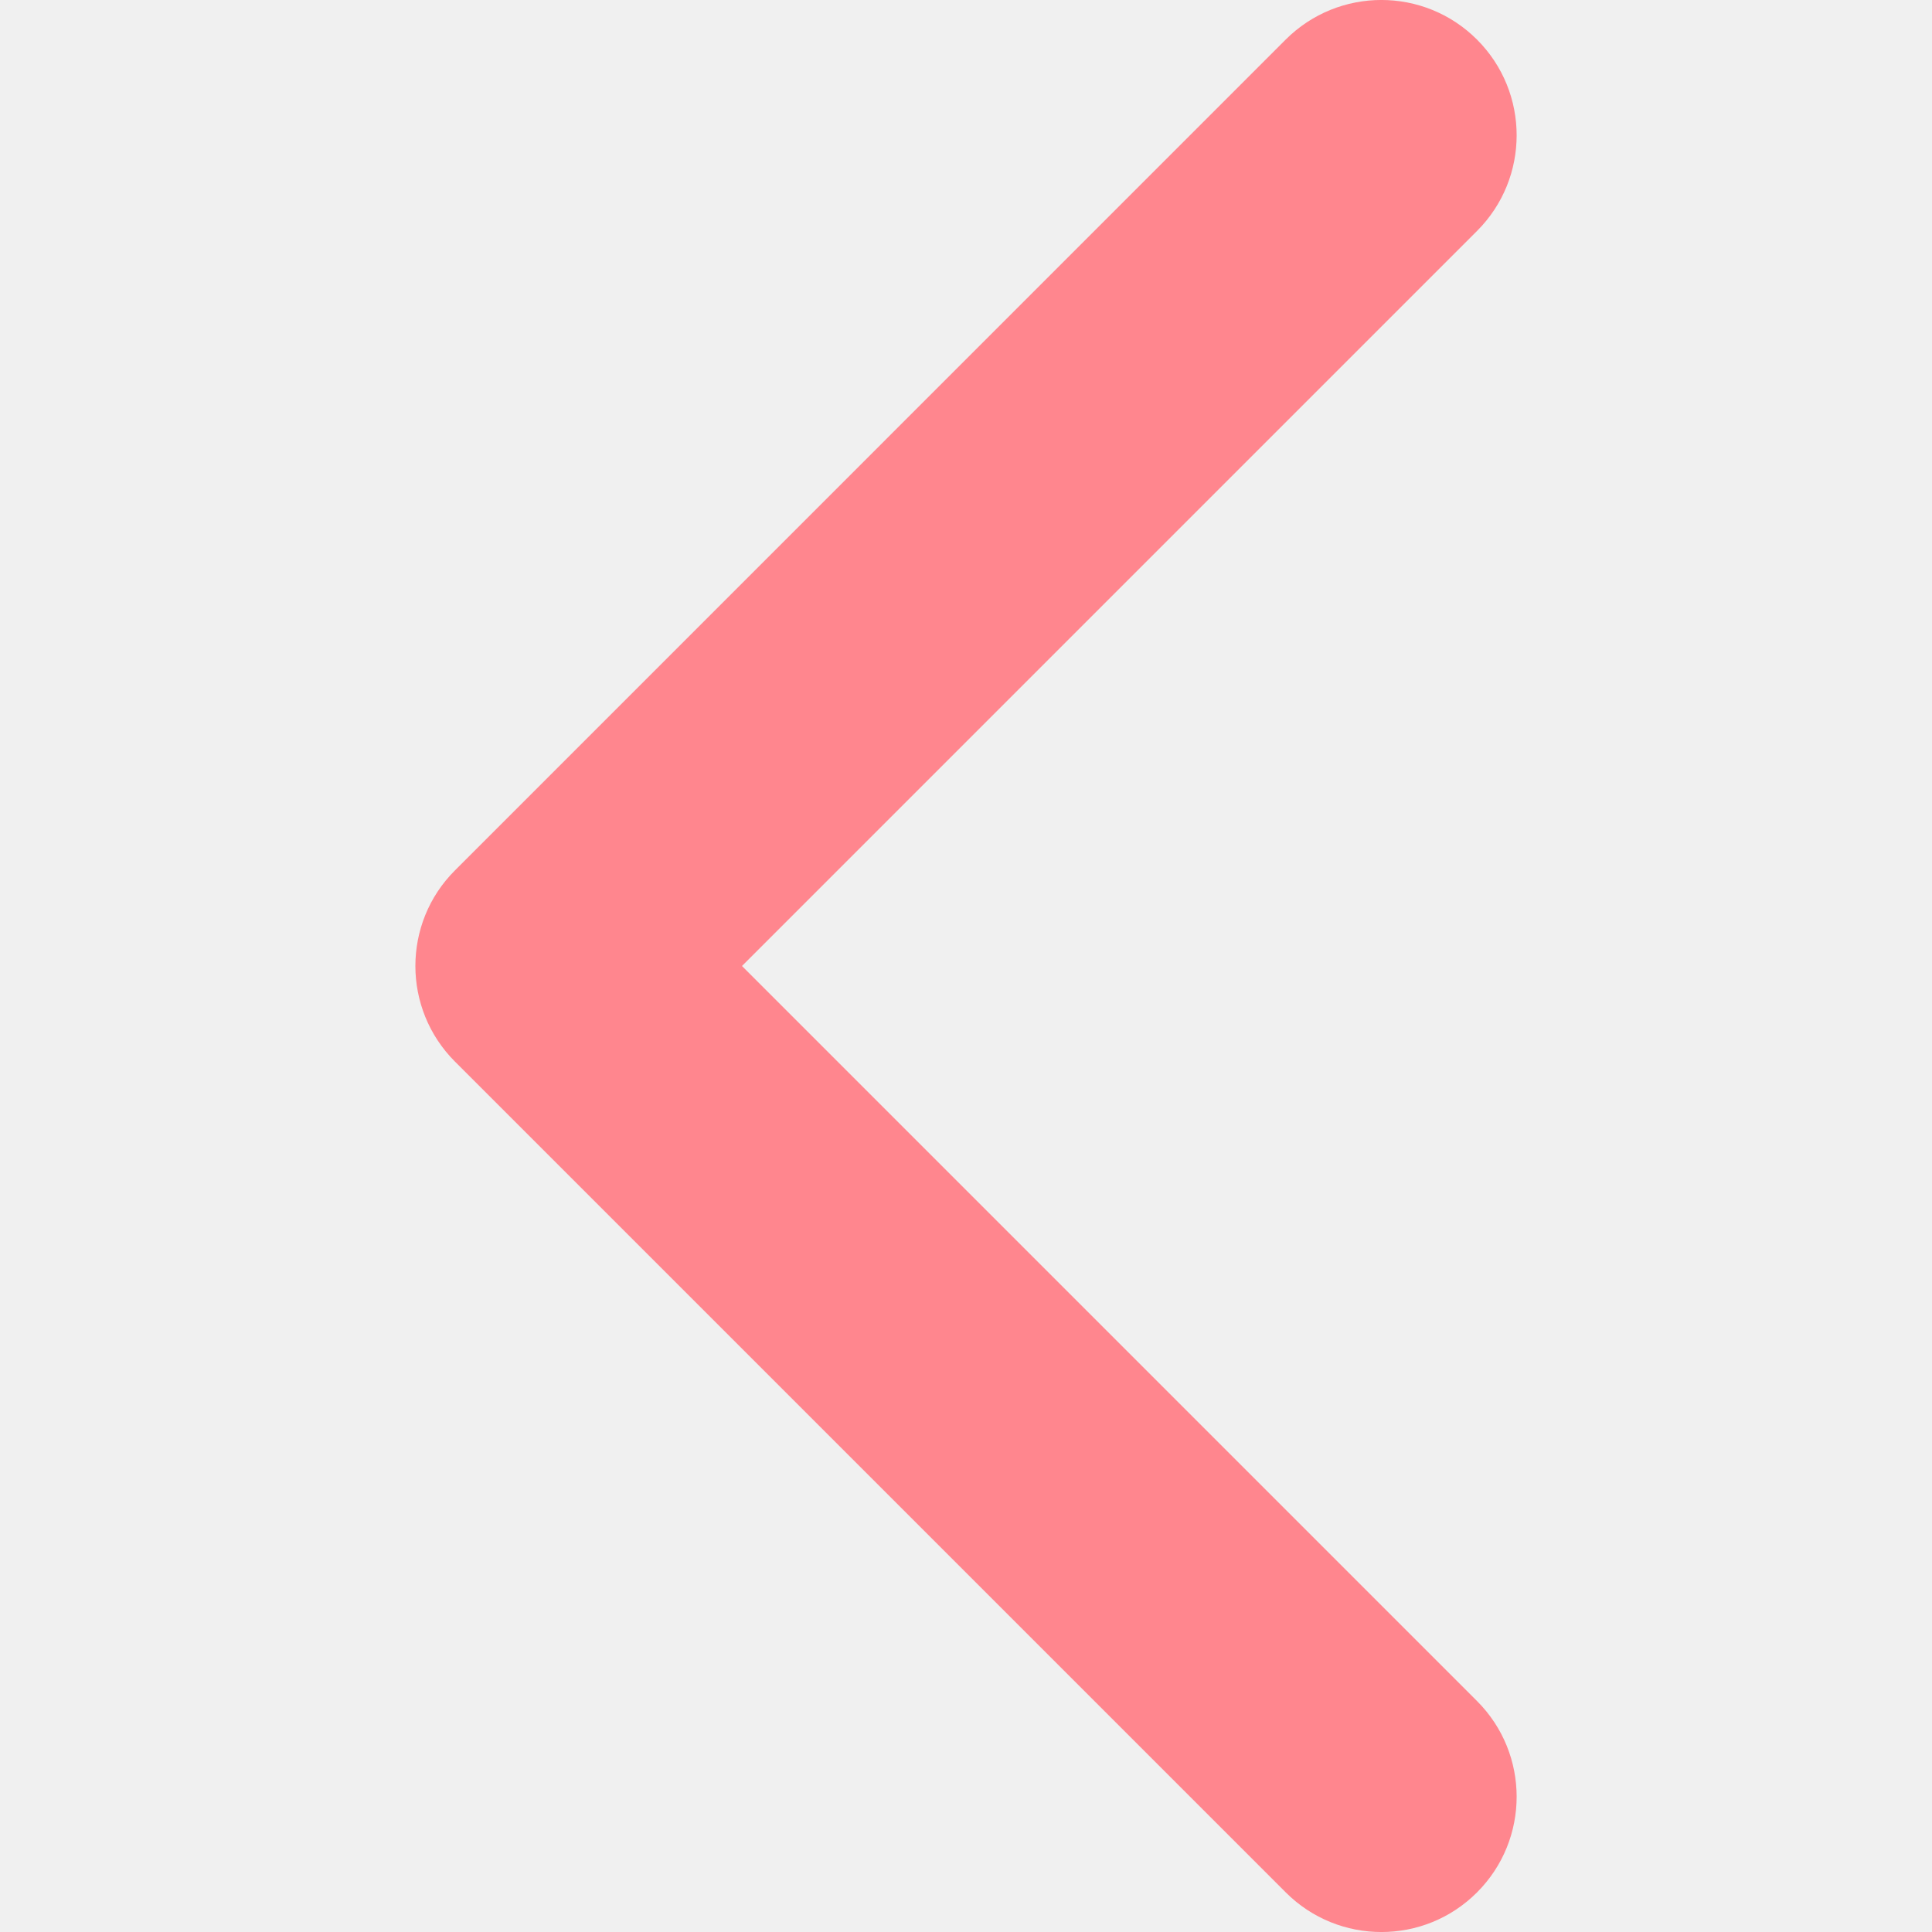
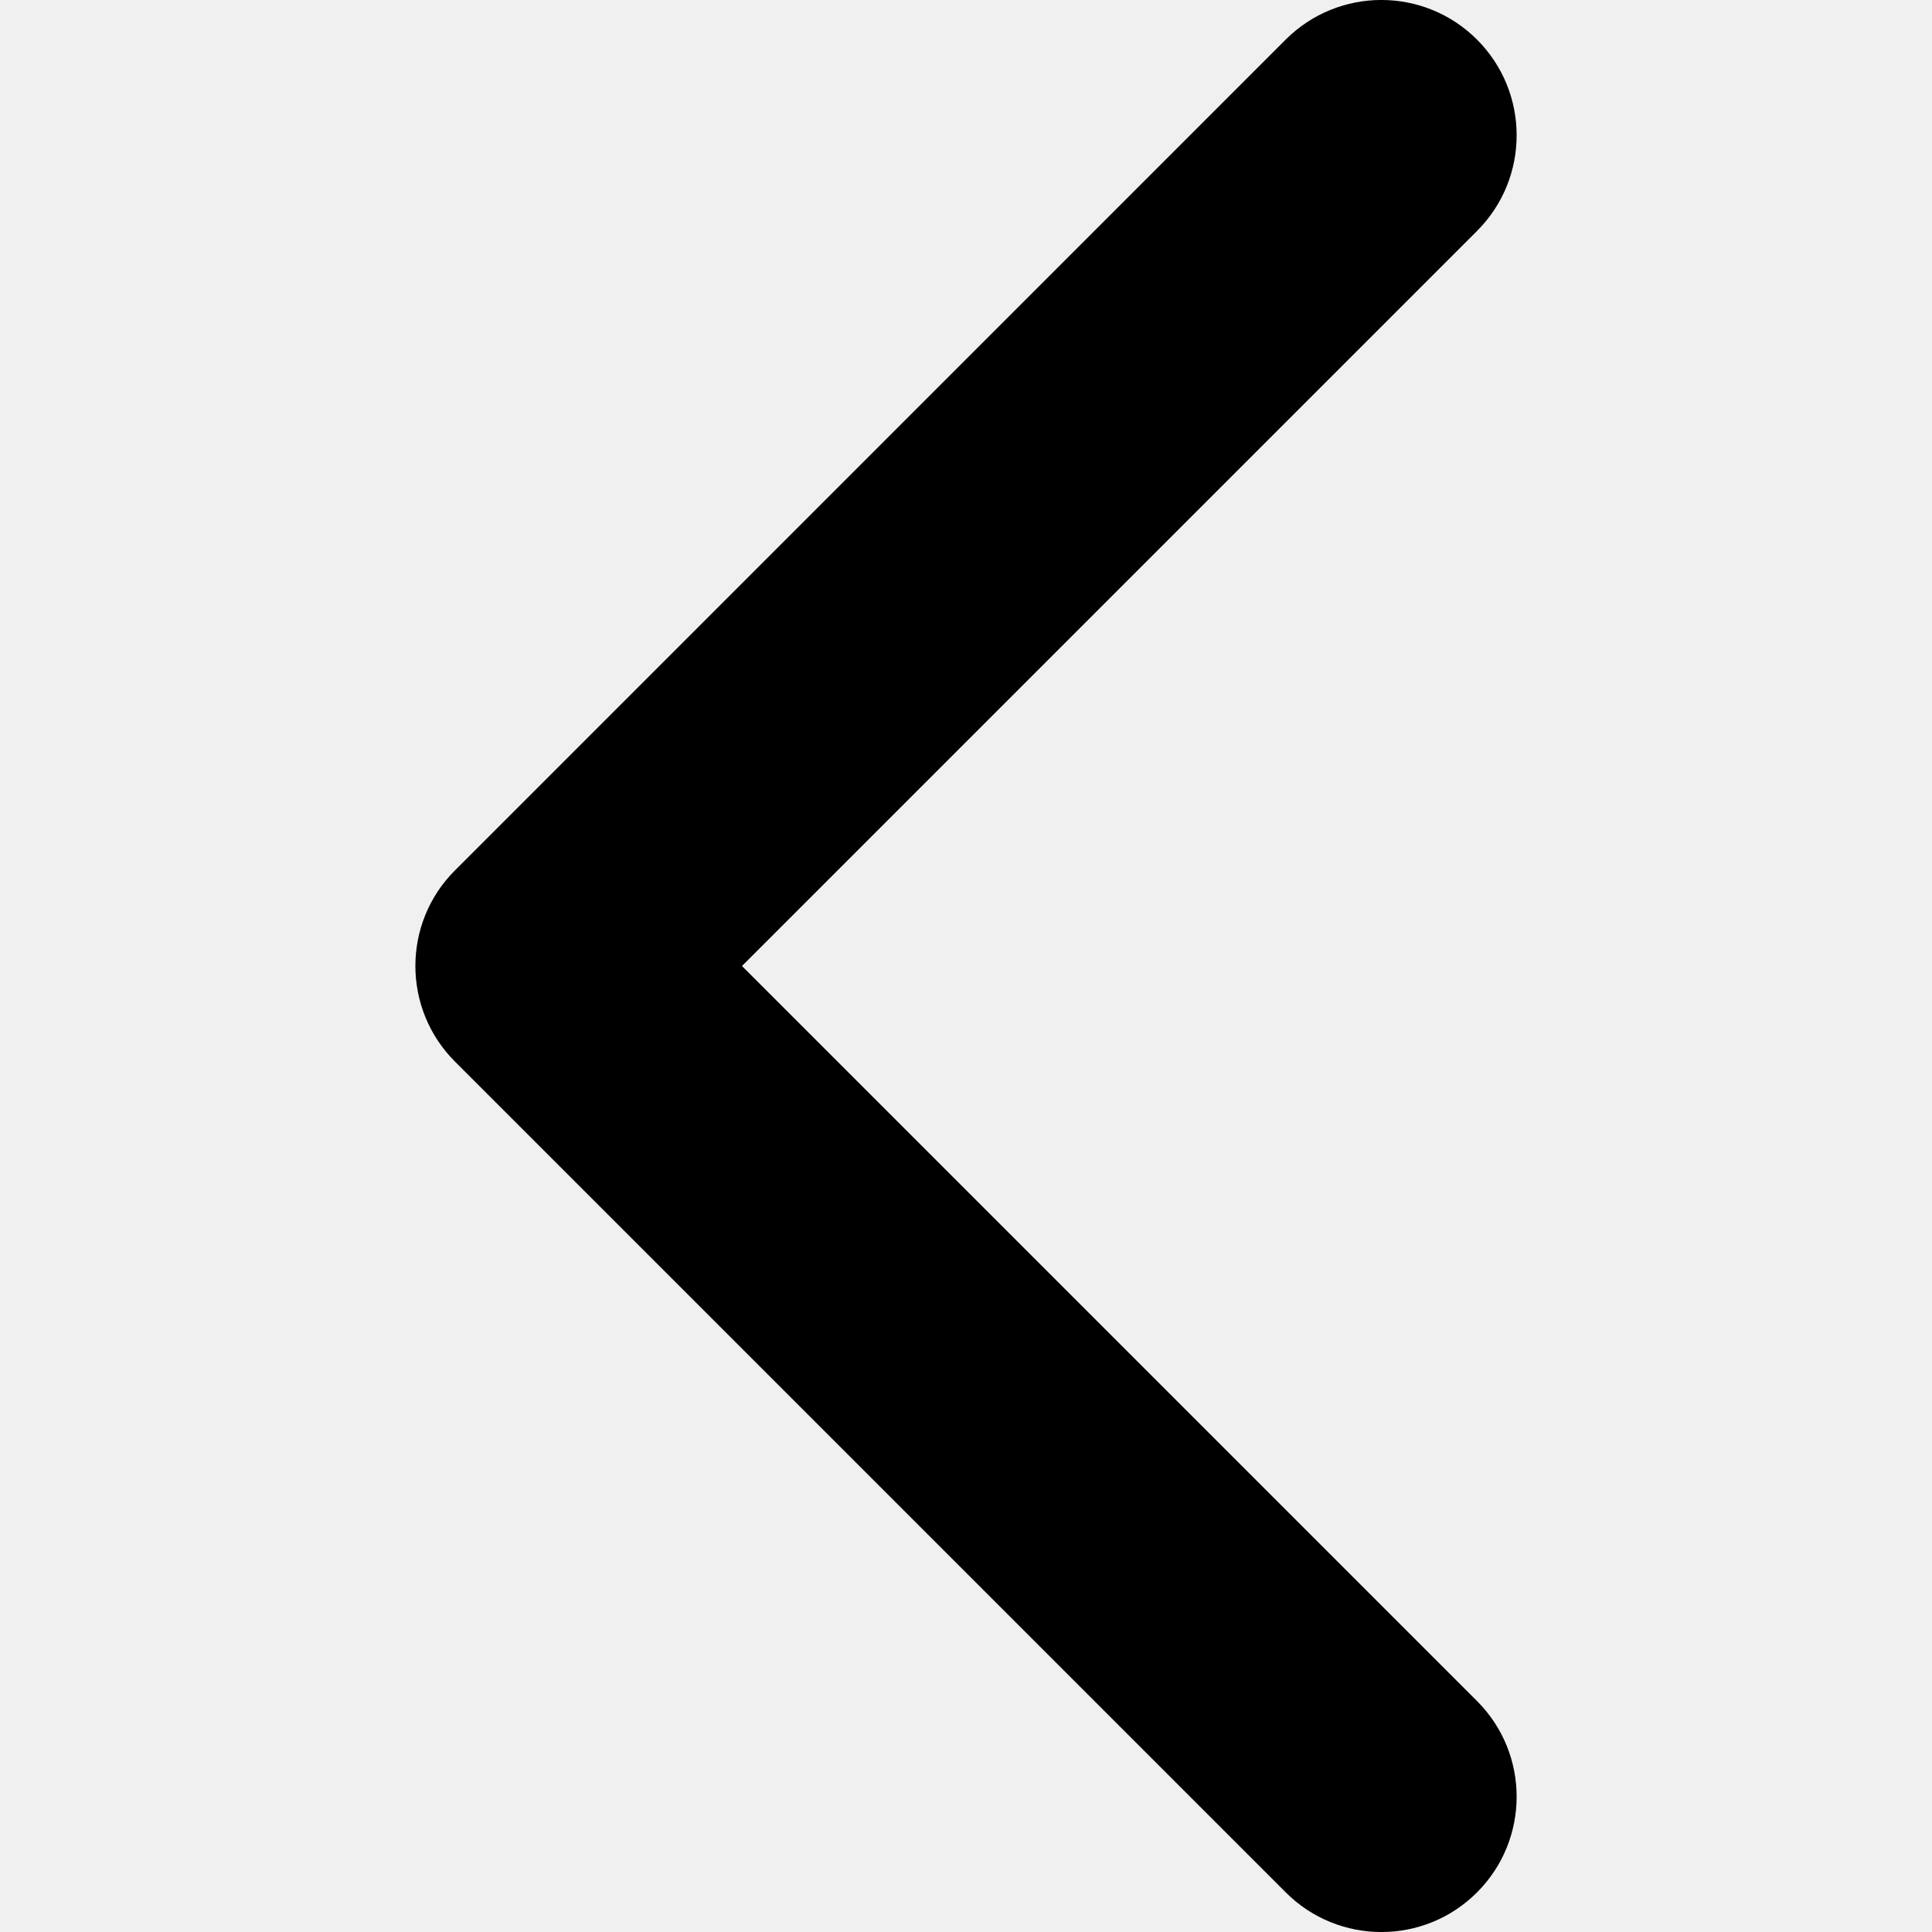
- <svg xmlns="http://www.w3.org/2000/svg" width="20" height="20" viewBox="0 0 20 20" fill="none">
+ <svg xmlns="http://www.w3.org/2000/svg" width="20" height="20" viewBox="0 0 20 20">
  <g id="back-20" clip-path="url(#clip0_1_1563)">
-     <path id="Vector" d="M4.71 10.99L13.31 19.59C13.857 20.137 14.744 20.137 15.29 19.59C15.837 19.043 15.837 18.156 15.29 17.609L7.681 10L15.29 2.391C15.837 1.844 15.837 0.957 15.29 0.41C14.743 -0.137 13.857 -0.137 13.309 0.41L4.71 9.01C4.436 9.283 4.3 9.642 4.3 10C4.3 10.358 4.437 10.717 4.71 10.99Z" fill="#FF868E" />
+     <path id="Vector" d="M4.71 10.99L13.31 19.59C13.857 20.137 14.744 20.137 15.29 19.59C15.837 19.043 15.837 18.156 15.29 17.609L7.681 10L15.29 2.391C15.837 1.844 15.837 0.957 15.29 0.41C14.743 -0.137 13.857 -0.137 13.309 0.41L4.71 9.01C4.436 9.283 4.3 9.642 4.3 10C4.3 10.358 4.437 10.717 4.71 10.99Z" />
  </g>
  <defs>
    <clipPath id="clip0_1_1563">
-       <rect width="20" height="20" fill="white" />
+       <rect width="20" height="20" />
    </clipPath>
  </defs>
</svg>
